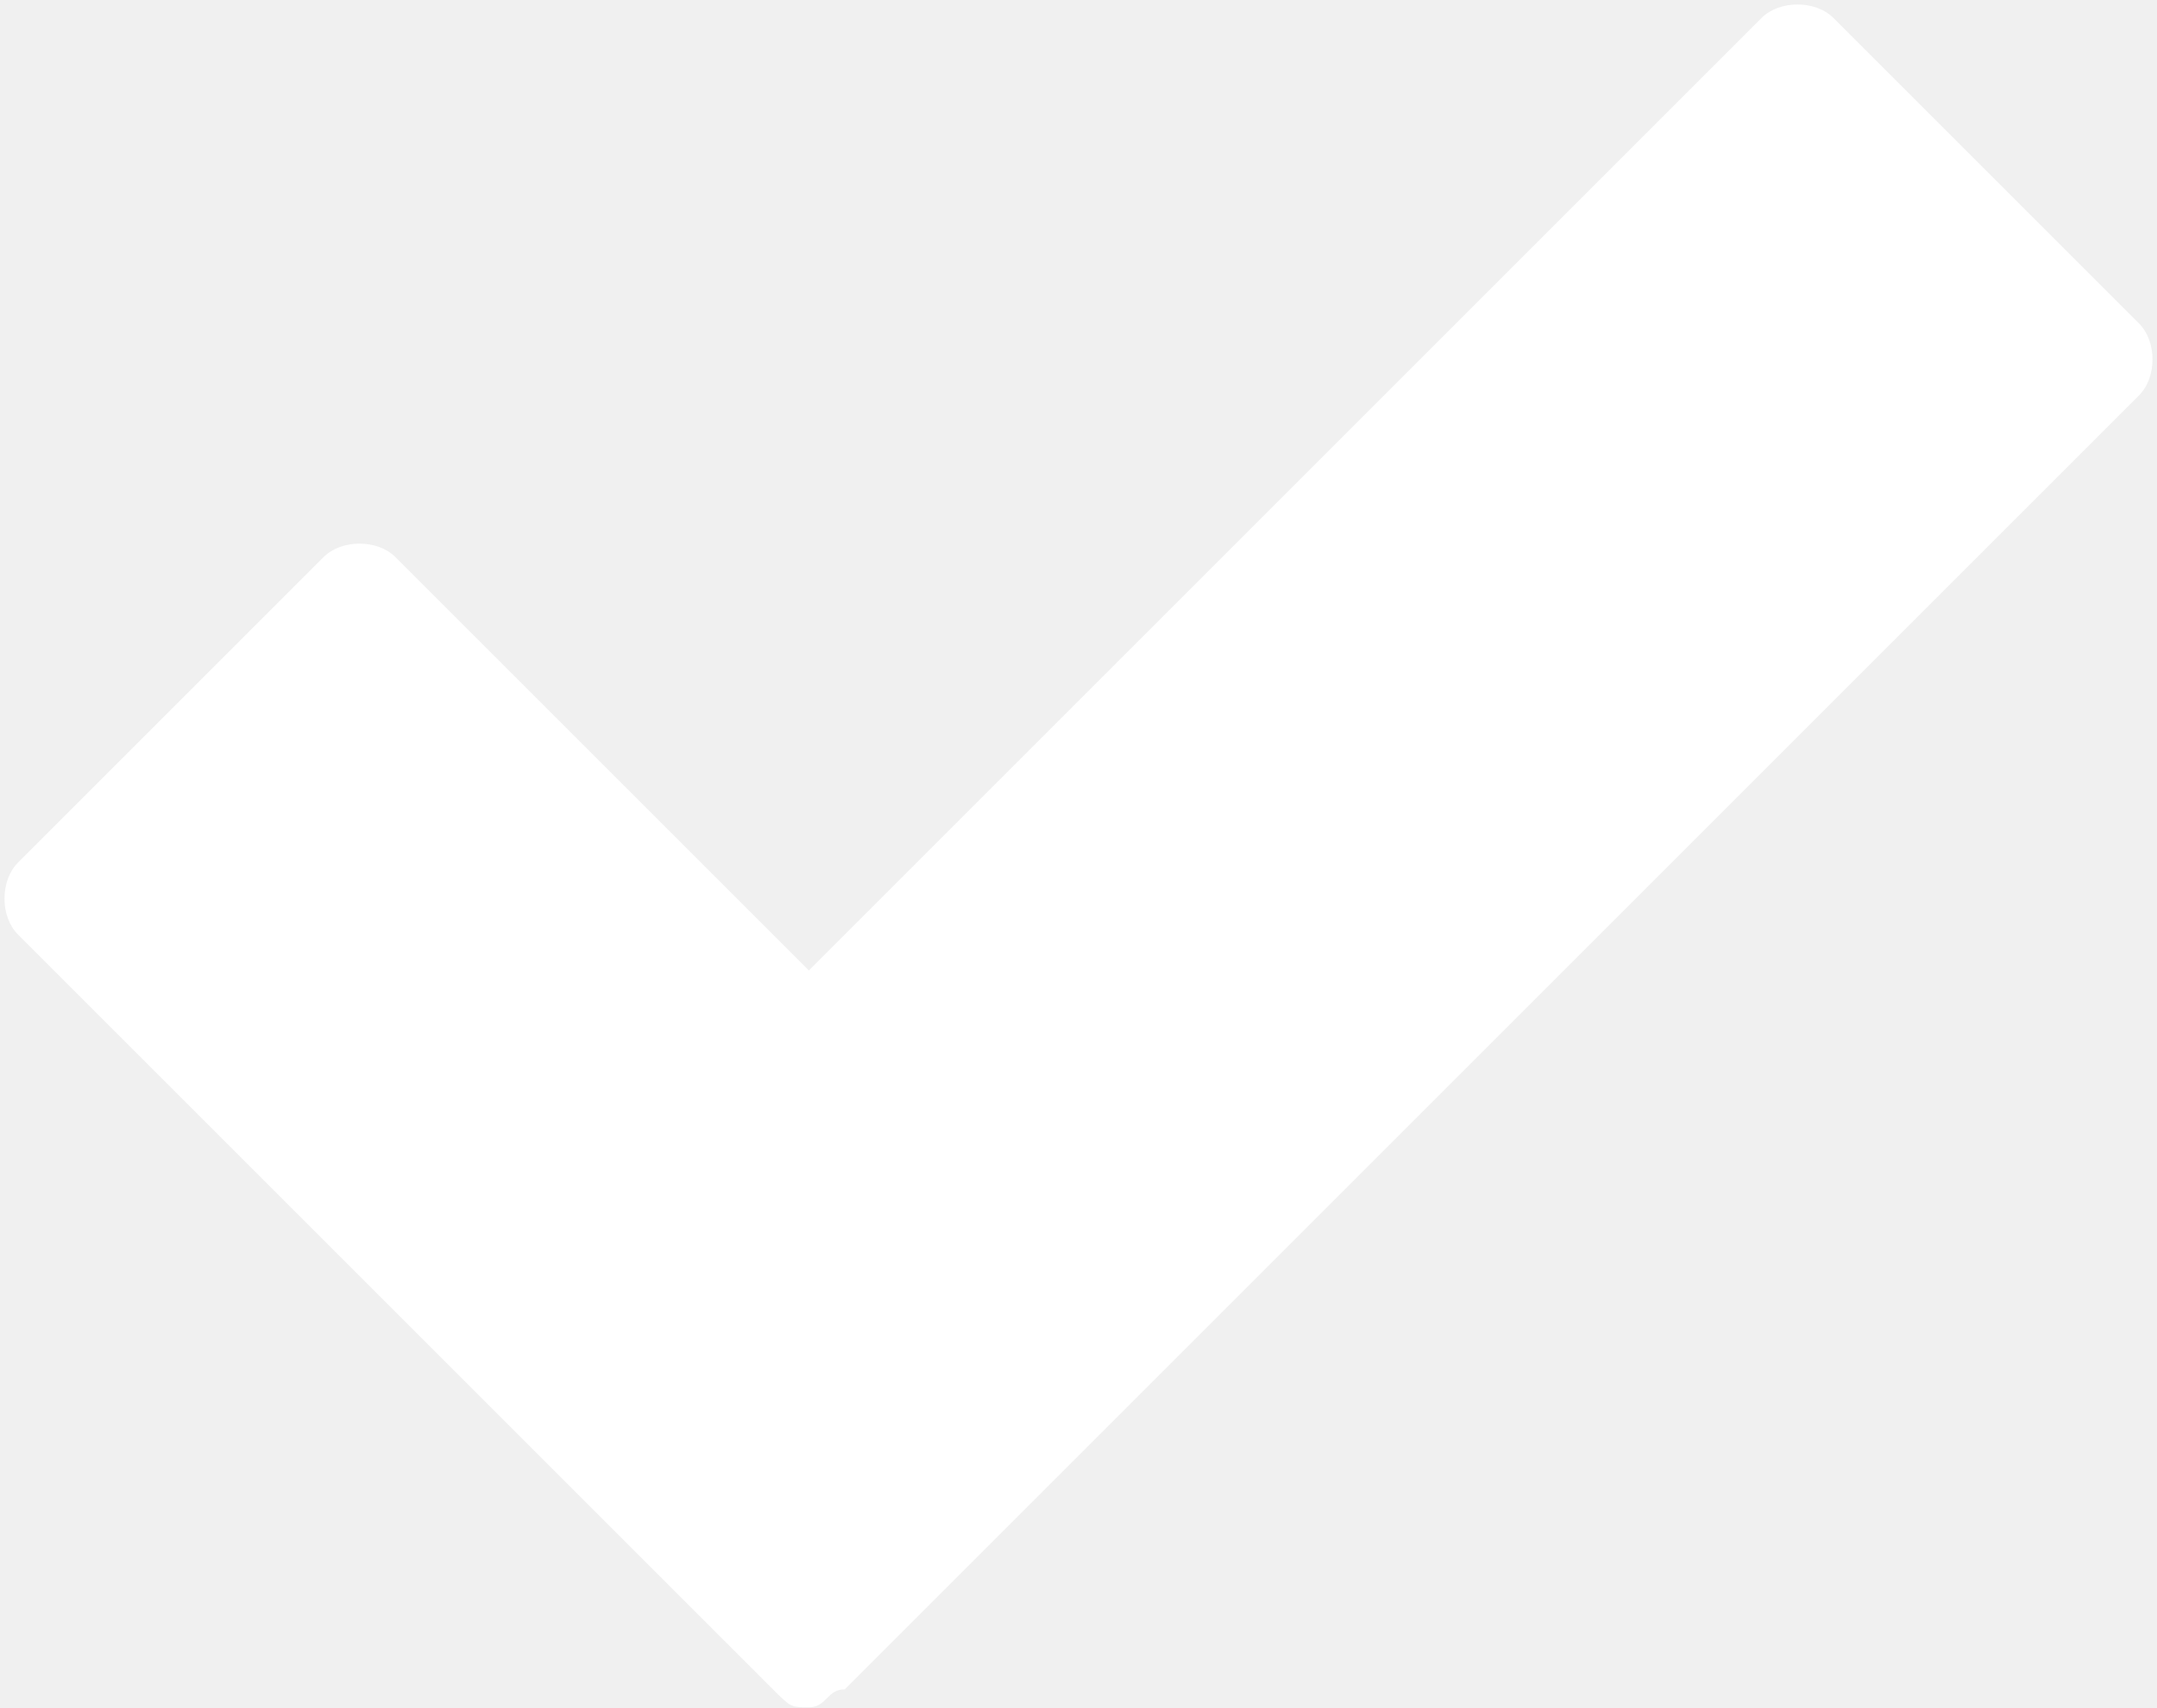
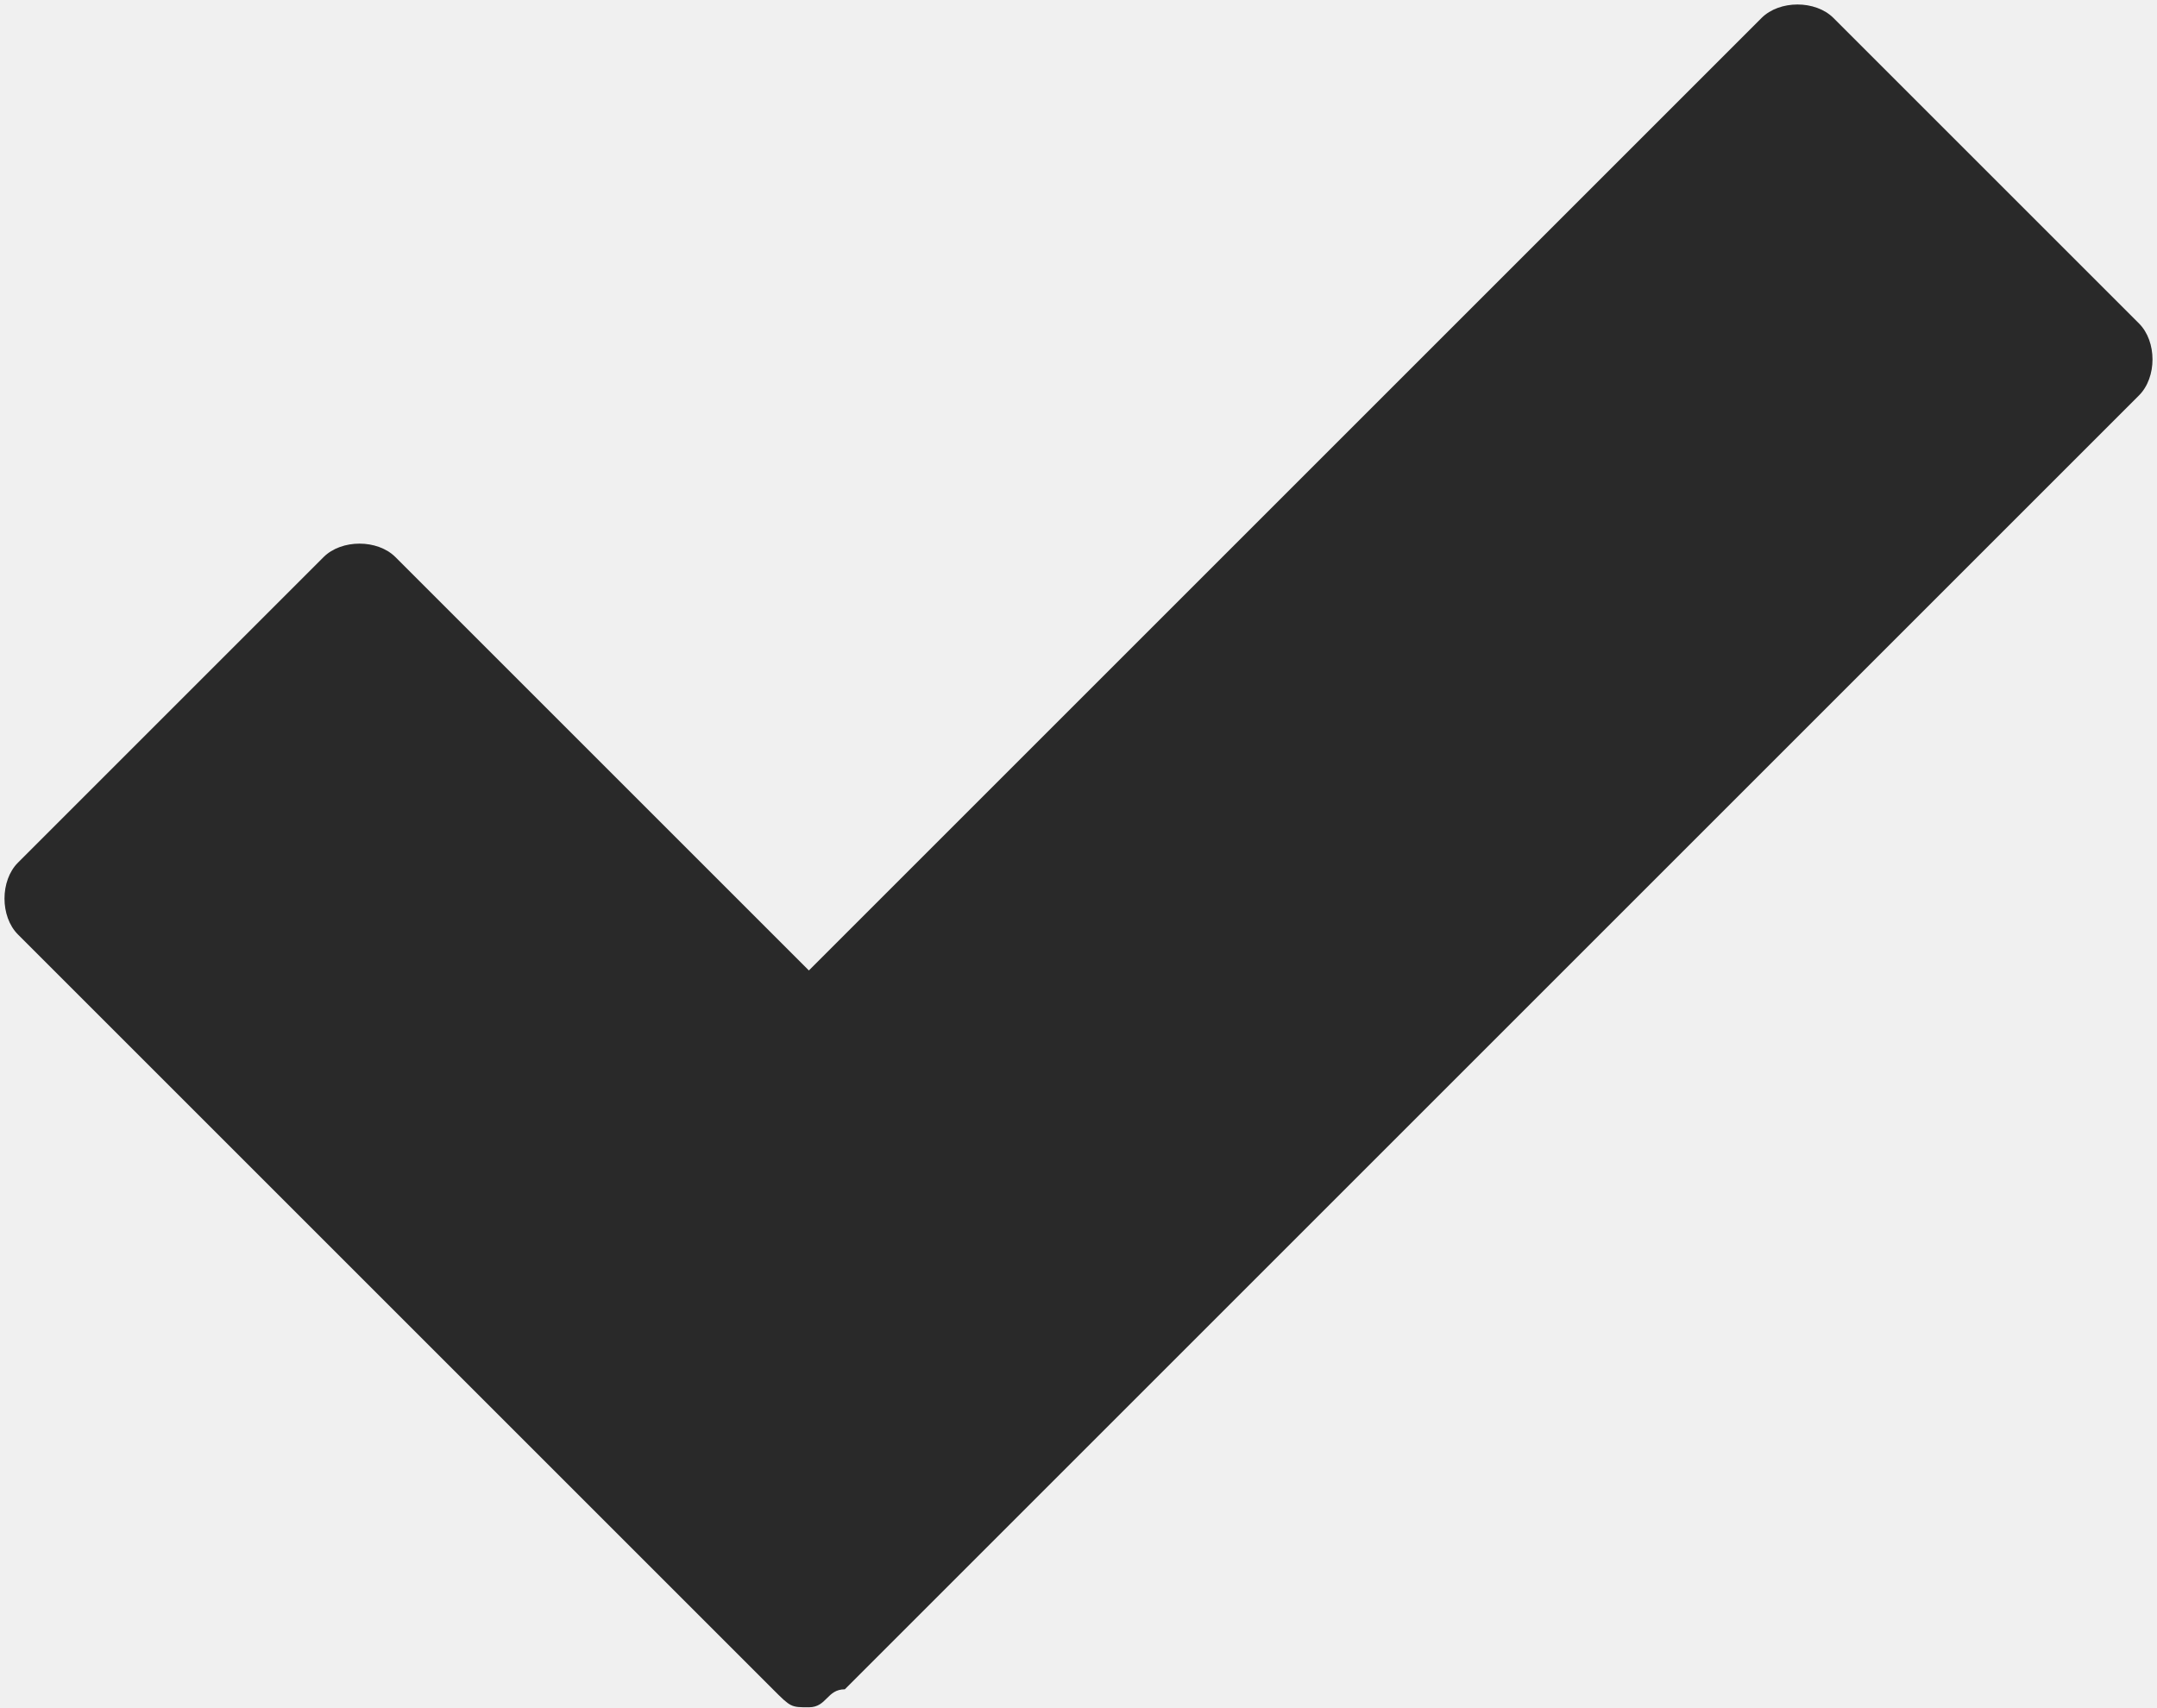
- <svg xmlns="http://www.w3.org/2000/svg" version="1.1" id="Layer_1" x="0px" y="0px" viewBox="0 0 12 9.5" enable-background="new 0 0 12 9.5" xml:space="preserve">
+ <svg xmlns="http://www.w3.org/2000/svg" version="1.1" id="Layer_1" x="0px" y="0px" viewBox="0 0 12 9.5" style="enable-background:new 0 0 12 9.5;" xml:space="preserve">
+   <style type="text/css">
+ 	.st0{fill:#292929;}
+ </style>
  <g>
-     <path fill="#FFFFFF" d="M4.7,9.4c-0.1,0-0.1,0.1-0.2,0.1s-0.1,0-0.2-0.1L0.1,5.2C0,5.1,0,4.9,0.1,4.8l1.7-1.7C1.9,3,2.1,3,2.2,3.1   l2.3,2.3l5.3-5.3c0.1-0.1,0.3-0.1,0.4,0l1.7,1.7c0.1,0.1,0.1,0.3,0,0.4L4.7,9.4z" />
+     <path class="st0" d="M4.7,9.4c-0.1,0-0.1,0.1-0.2,0.1s-0.1,0-0.2-0.1L0.1,5.2C0,5.1,0,4.9,0.1,4.8l1.7-1.7C1.9,3,2.1,3,2.2,3.1   l2.3,2.3l5.3-5.3c0.1-0.1,0.3-0.1,0.4,0l1.7,1.7c0.1,0.1,0.1,0.3,0,0.4L4.7,9.4z" />
  </g>
</svg>
